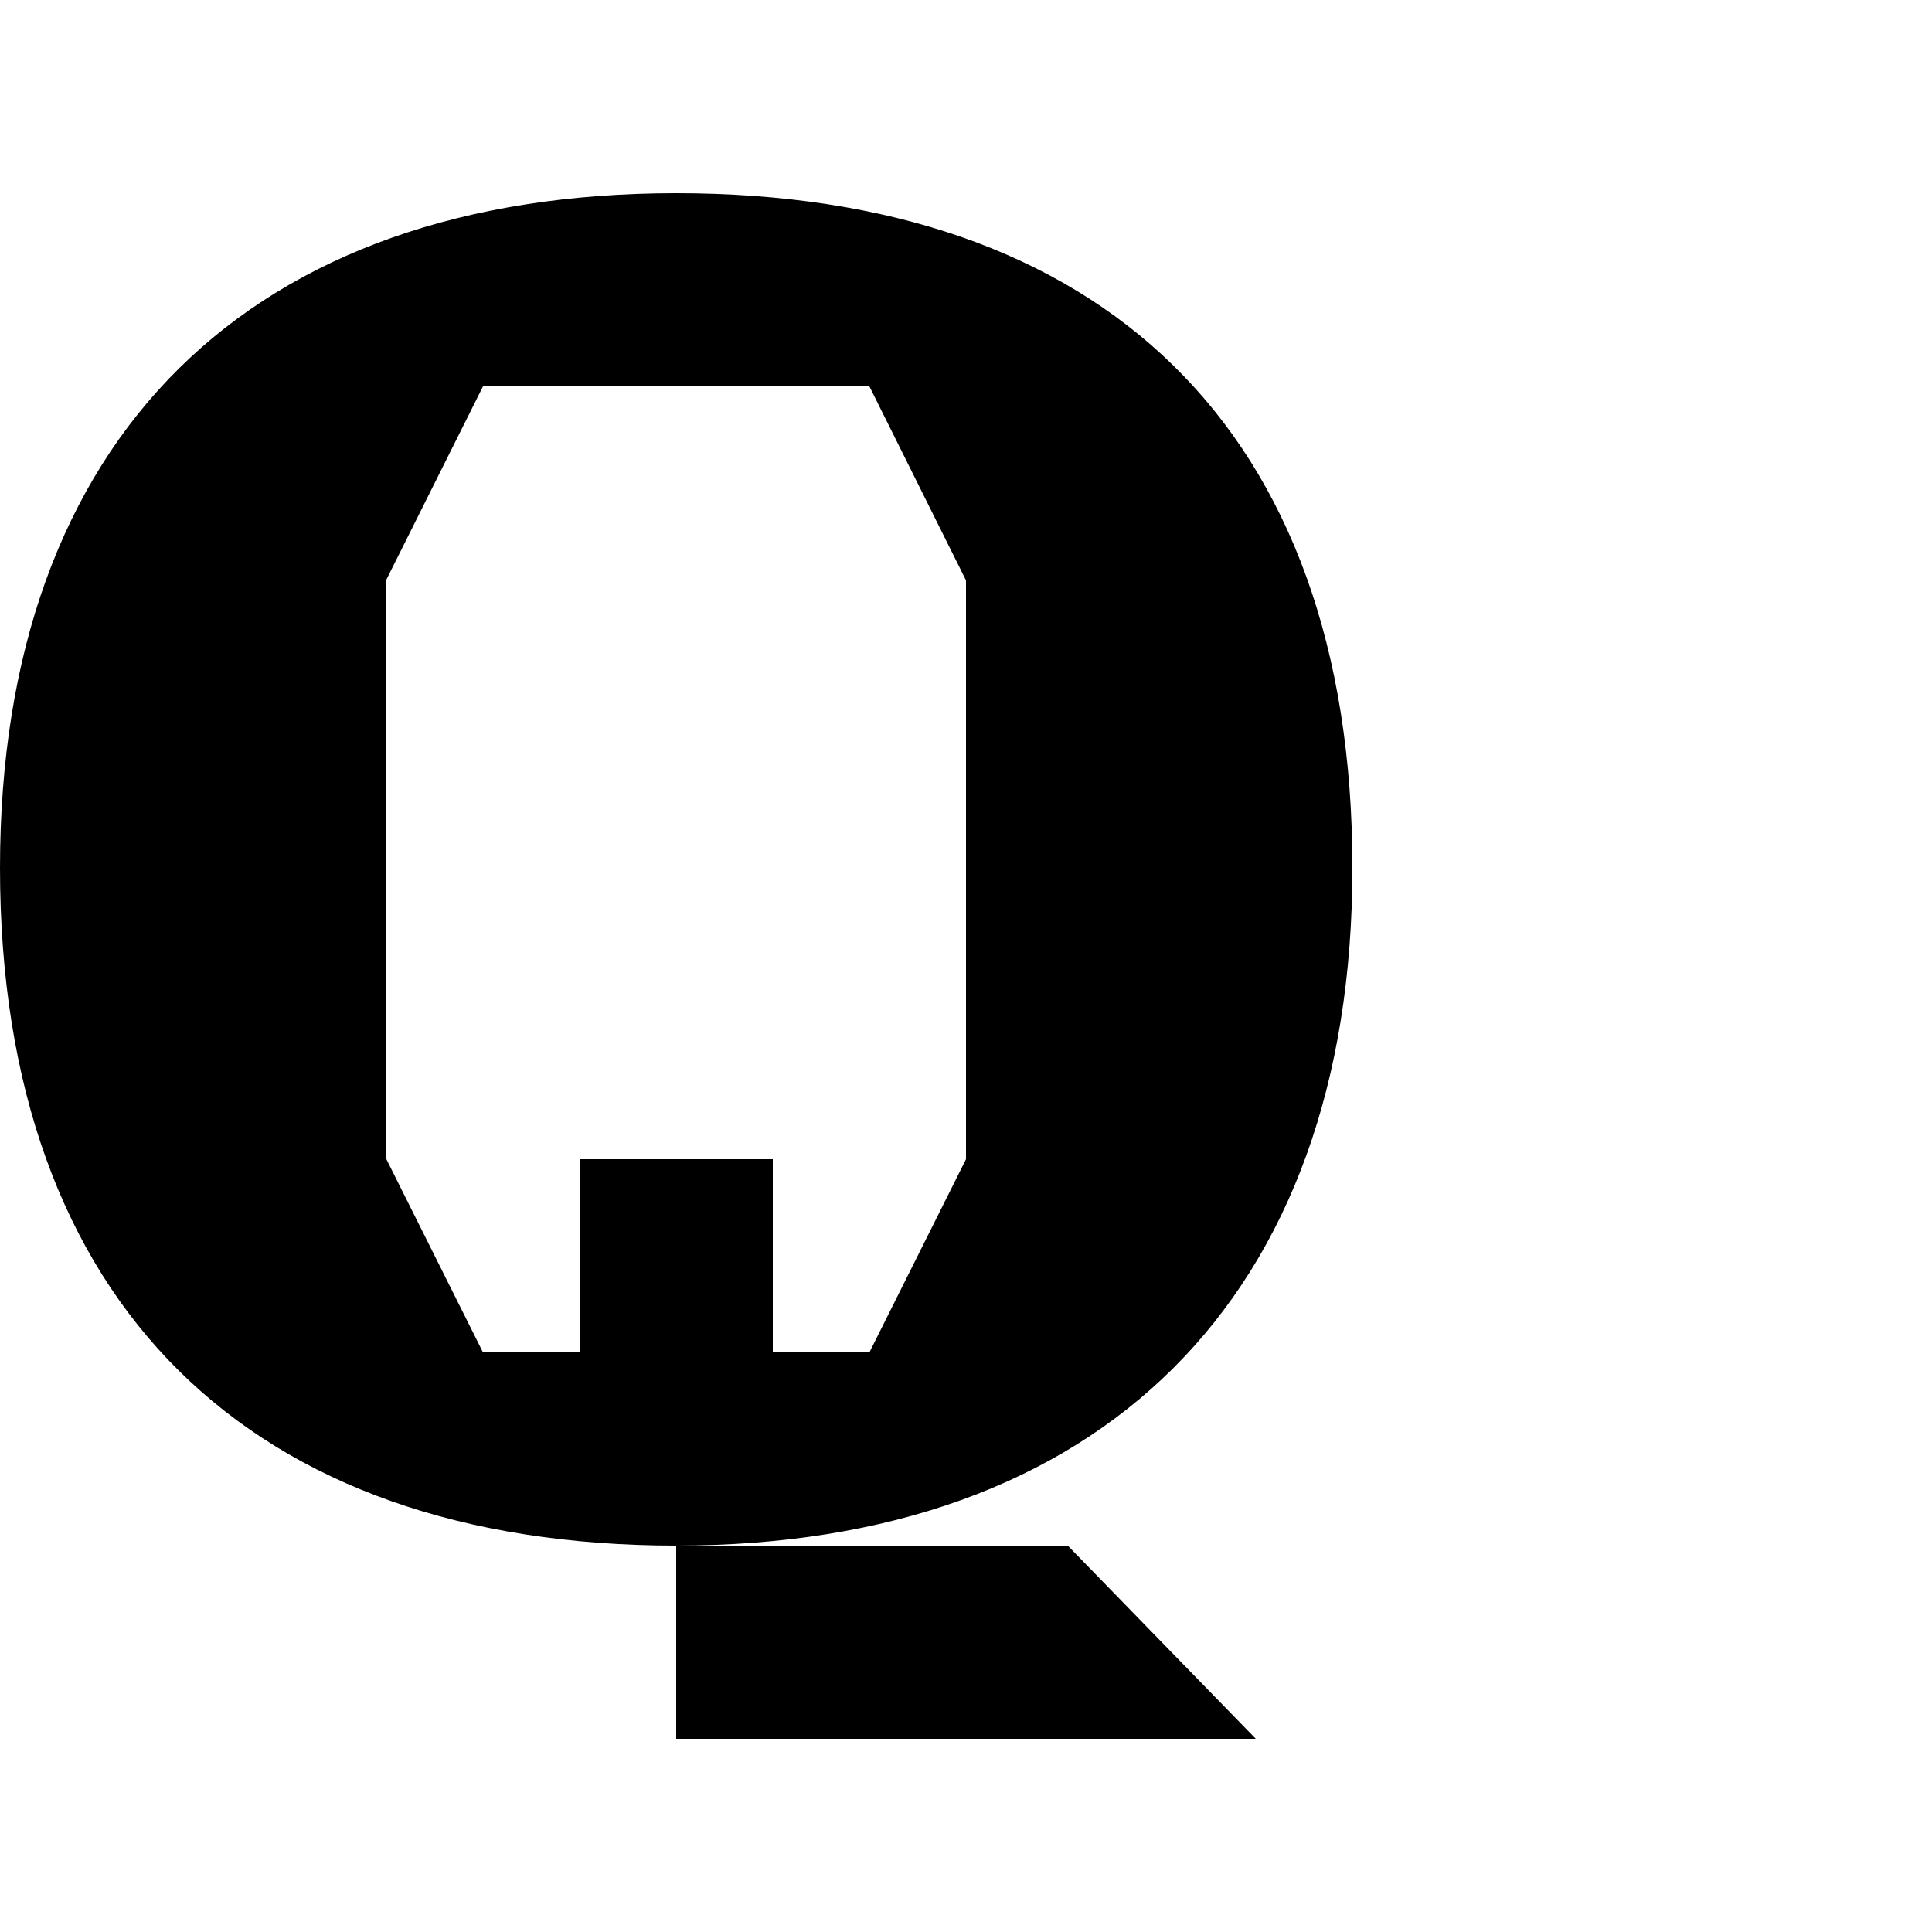
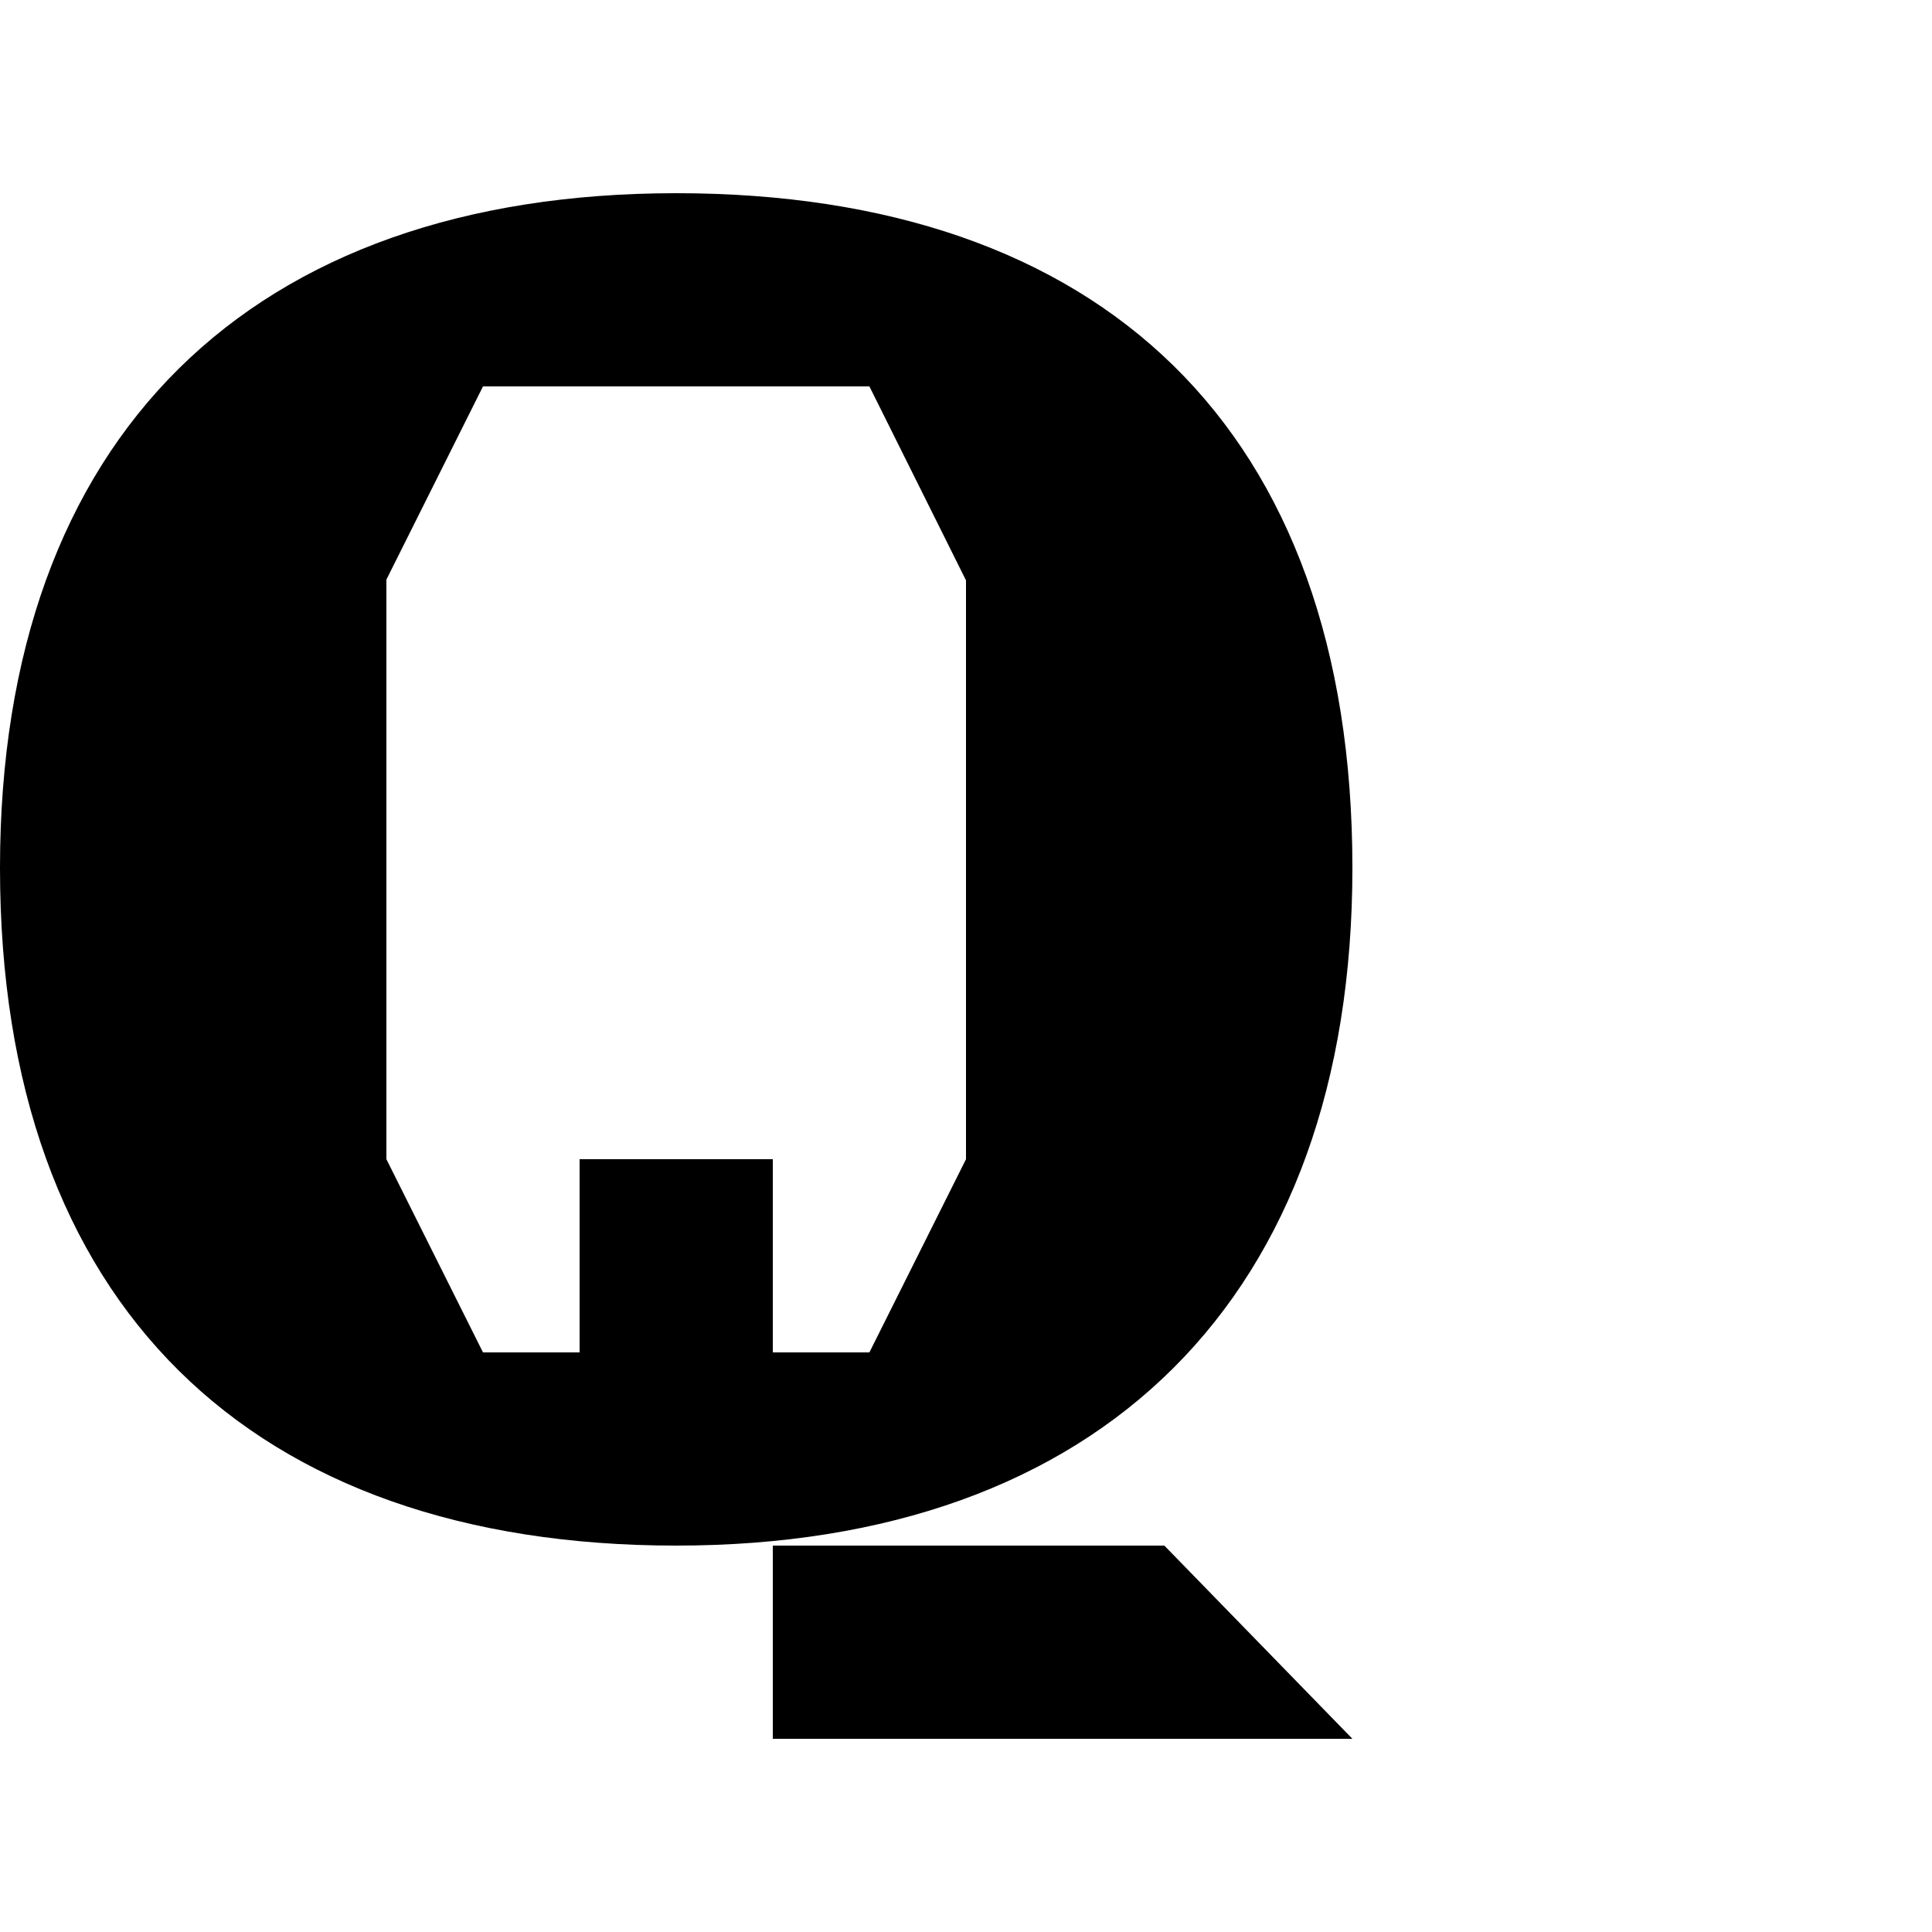
<svg xmlns="http://www.w3.org/2000/svg" height="1024" width="1024" version="1.1" id="svg4375" viewBox="0 0 1024 1024" xml:space="preserve">
  <defs id="defs4">
    <linearGradient id="linearGradient8000">
      <stop style="stop-color:#000000;stop-opacity:1;" offset="0" id="stop7998" />
    </linearGradient>
    <clipPath clipPathUnits="userSpaceOnUse" id="clipPath6029">
      <g id="use6031" />
    </clipPath>
  </defs>
  <g id="layer1" style="display:inline">
    <path id="path13163" style="display:inline;fill:#000000" d="M 460.8,204.8 H 256 L 204.8,307.2 V 614.4 L 256,716.8 h 51.2 l 0,-102.4 102.4,0 0,102.4 h 51.2 L 512,614.4 V 307.6 Z M 358.4,102.4 c 225,0 358.4,124.6 358.4,357.6 0,227.8 -133.4,359.2 -358.4,359.2 C 133.4,819.2 0,691.8 0,460 0,231 133.4,102.4 358.4,102.4 Z" />
-     <path style="display:inline;fill:#000000" d="M 358.4,819.2 H 565.933 L 665.6,921.6 H 358.4 Z" id="path13310" />
+     <path style="display:inline;fill:#000000" d="m 409.6,819.2 207.533,0 99.667,102.4 -307.2,0 z" id="path13310" />
  </g>
</svg>
